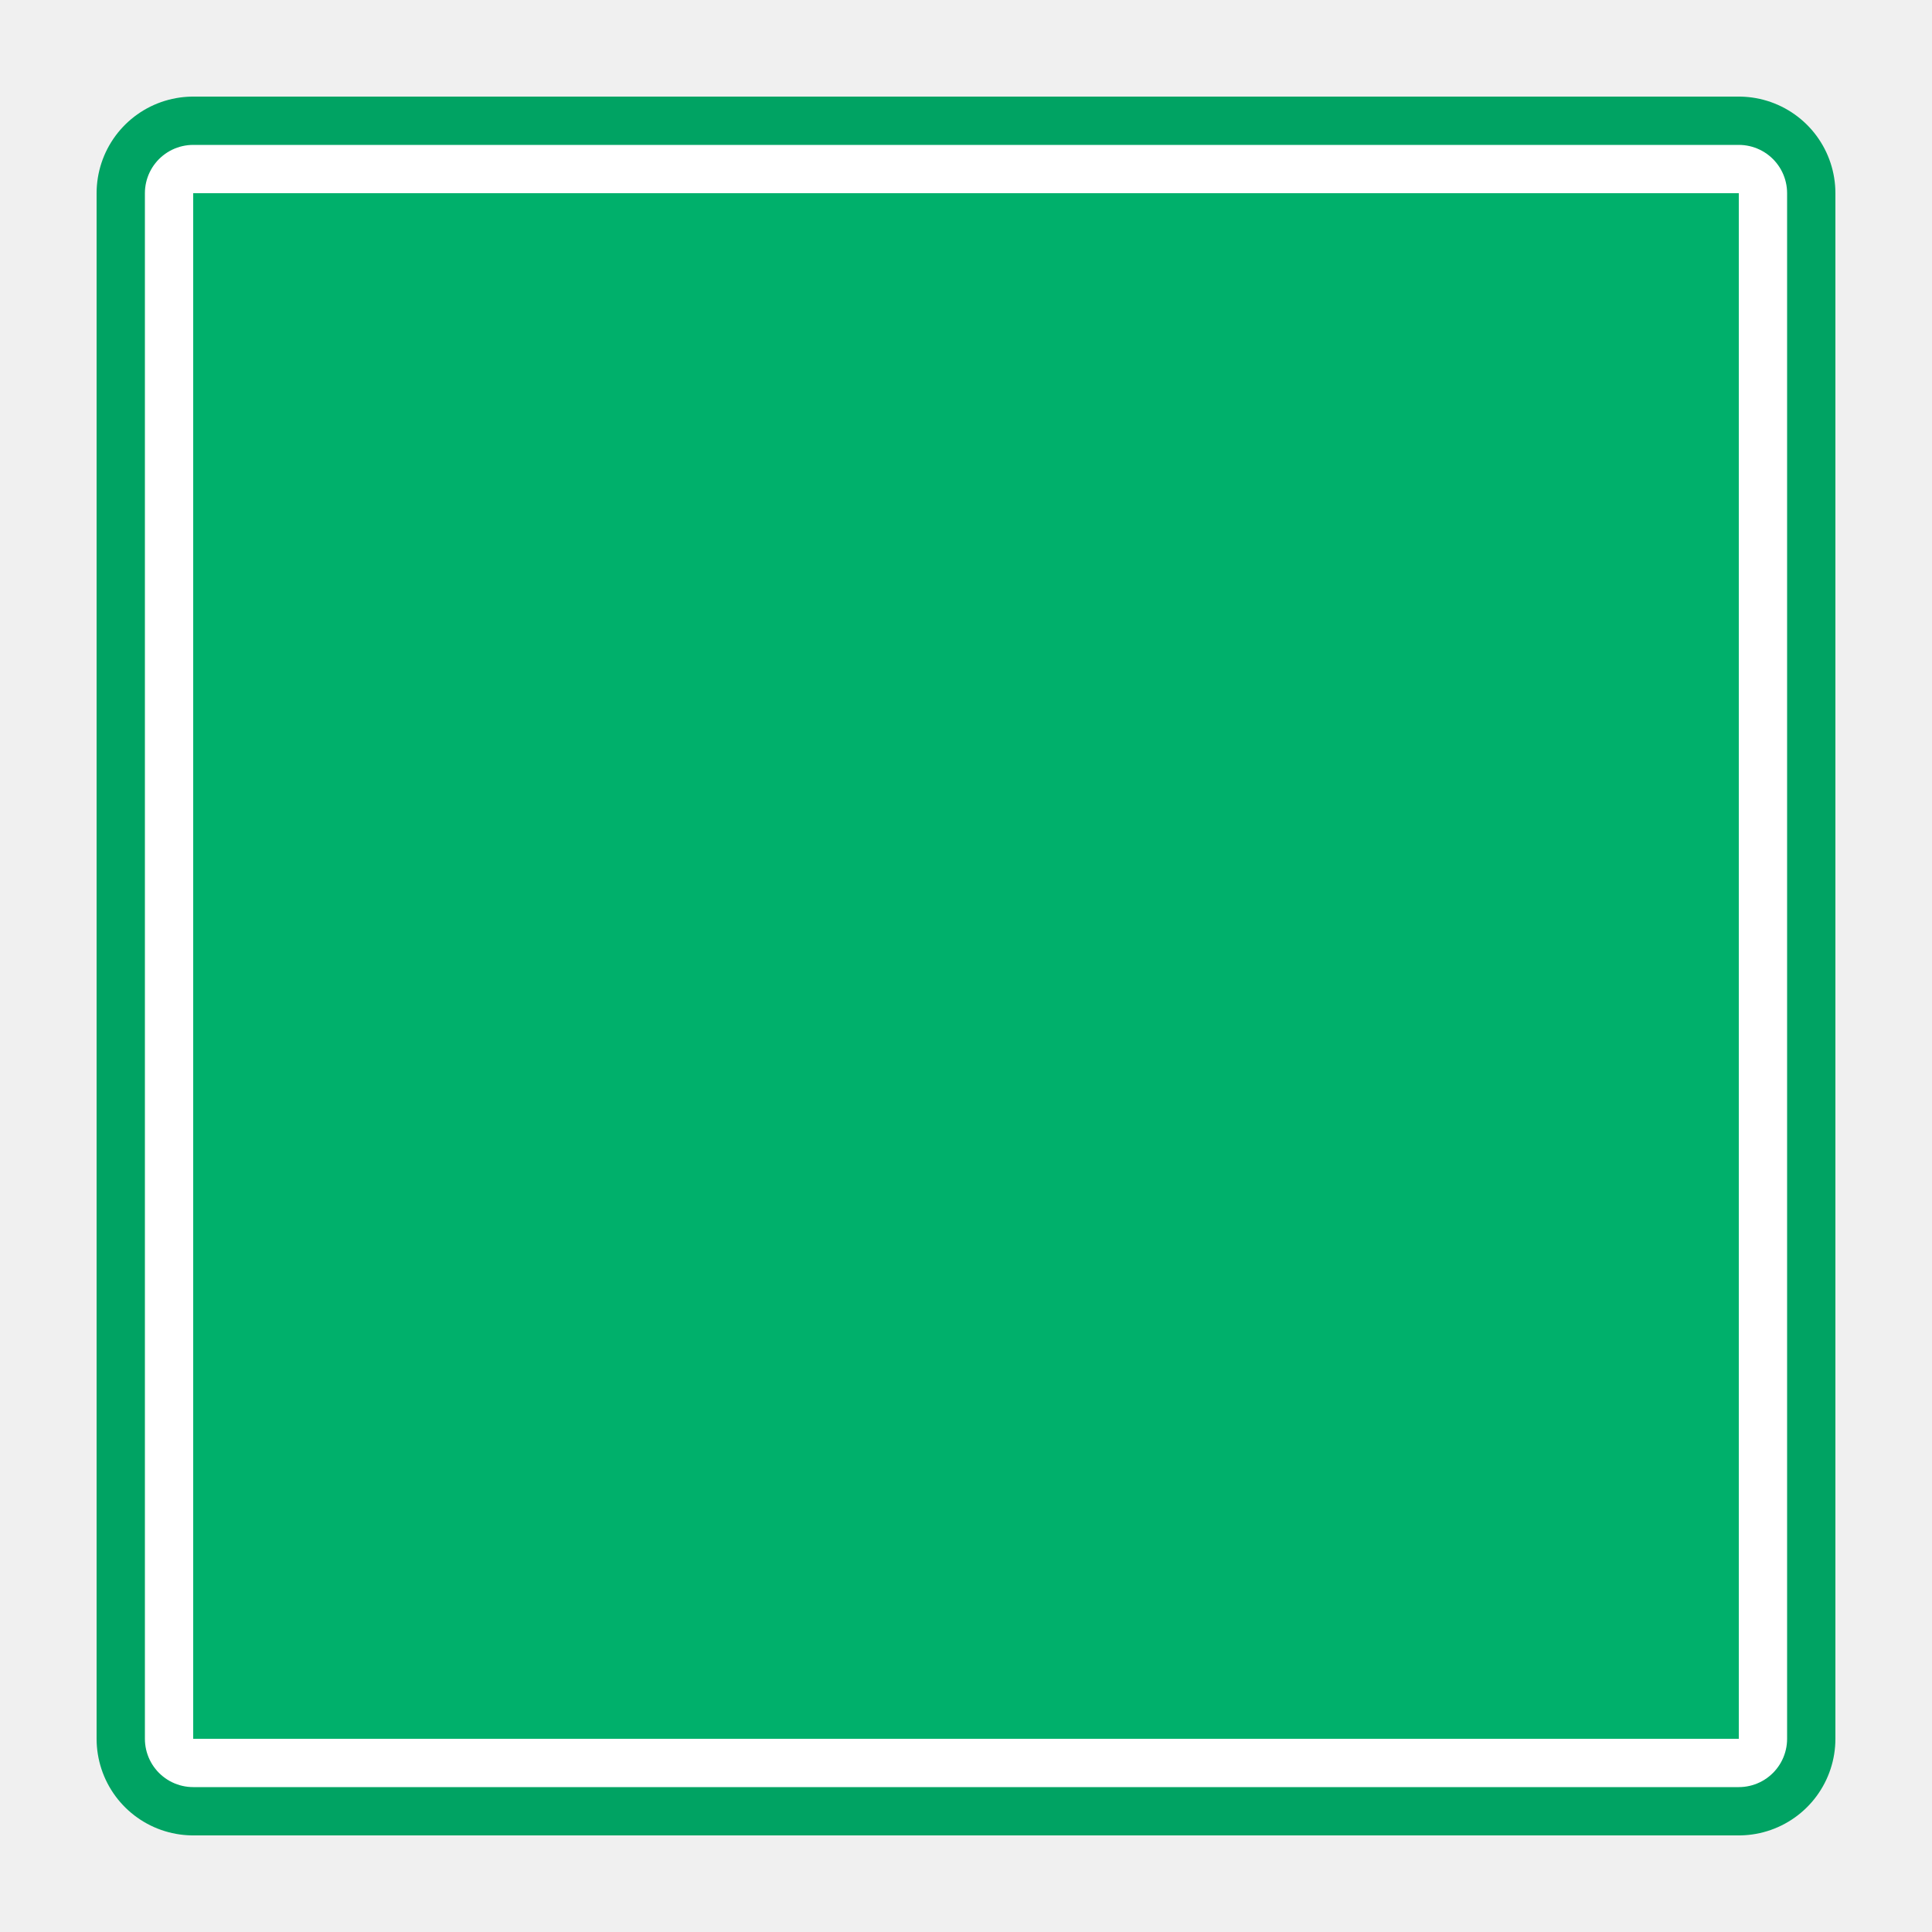
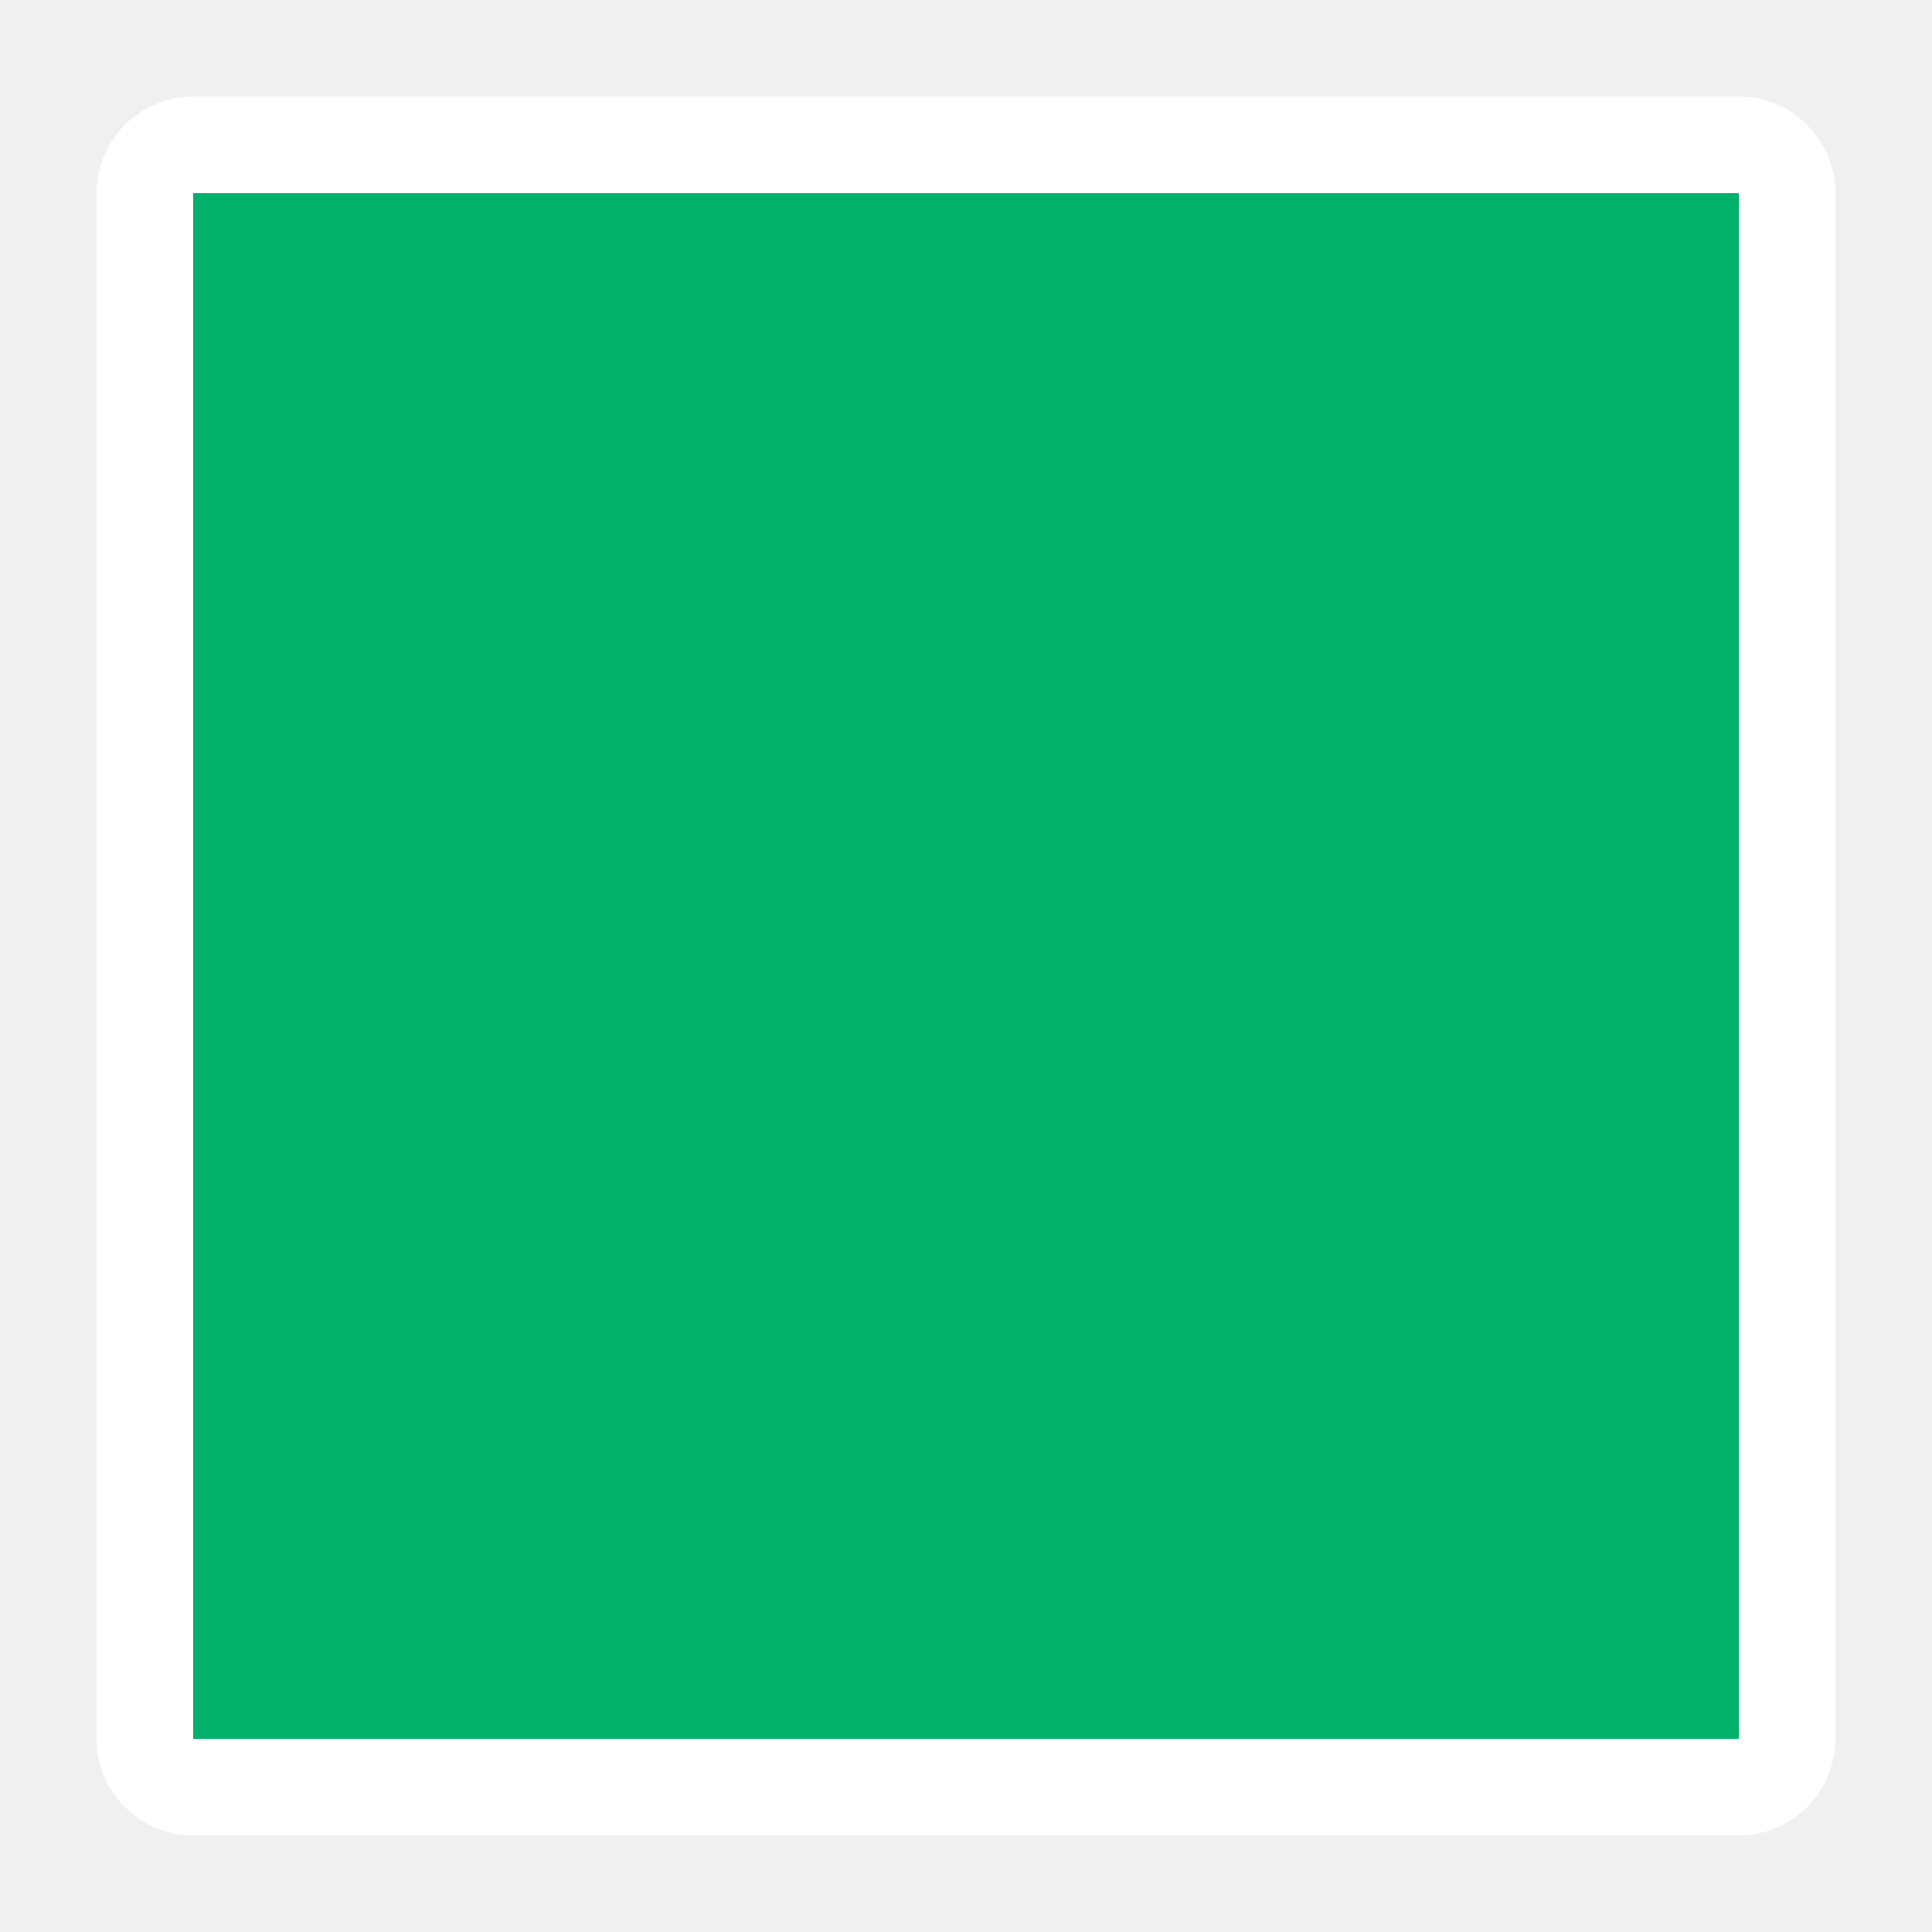
<svg xmlns="http://www.w3.org/2000/svg" version="1.1" id="レイヤー_1" x="0px" y="0px" viewBox="0 0 20 20" style="enable-background:new 0 0 20 20;" xml:space="preserve">
  <style type="text/css">
	.st0{fill:none;}
- 	.st1{fill:#00A363;stroke:#00A363;stroke-width:2;stroke-linejoin:round;}
- 	.st2{fill:#00A363;stroke:#FFFFFF;stroke-linejoin:round;}
- 	.st3{fill:#00B06B;}
+ 	.st1{fill:#00A363;stroke:#FFFFFF;stroke-width:2;stroke-linejoin:round;}
+ 	.st2{fill:#00B06B;}
</style>
  <rect class="st0" width="20" height="20" />
  <path class="st1" d="M2,2h16v16H2V2z" />
  <path class="st2" d="M2,2h16v16H2V2z" />
-   <path class="st3" d="M2,2h16v16H2V2z" />
</svg>
